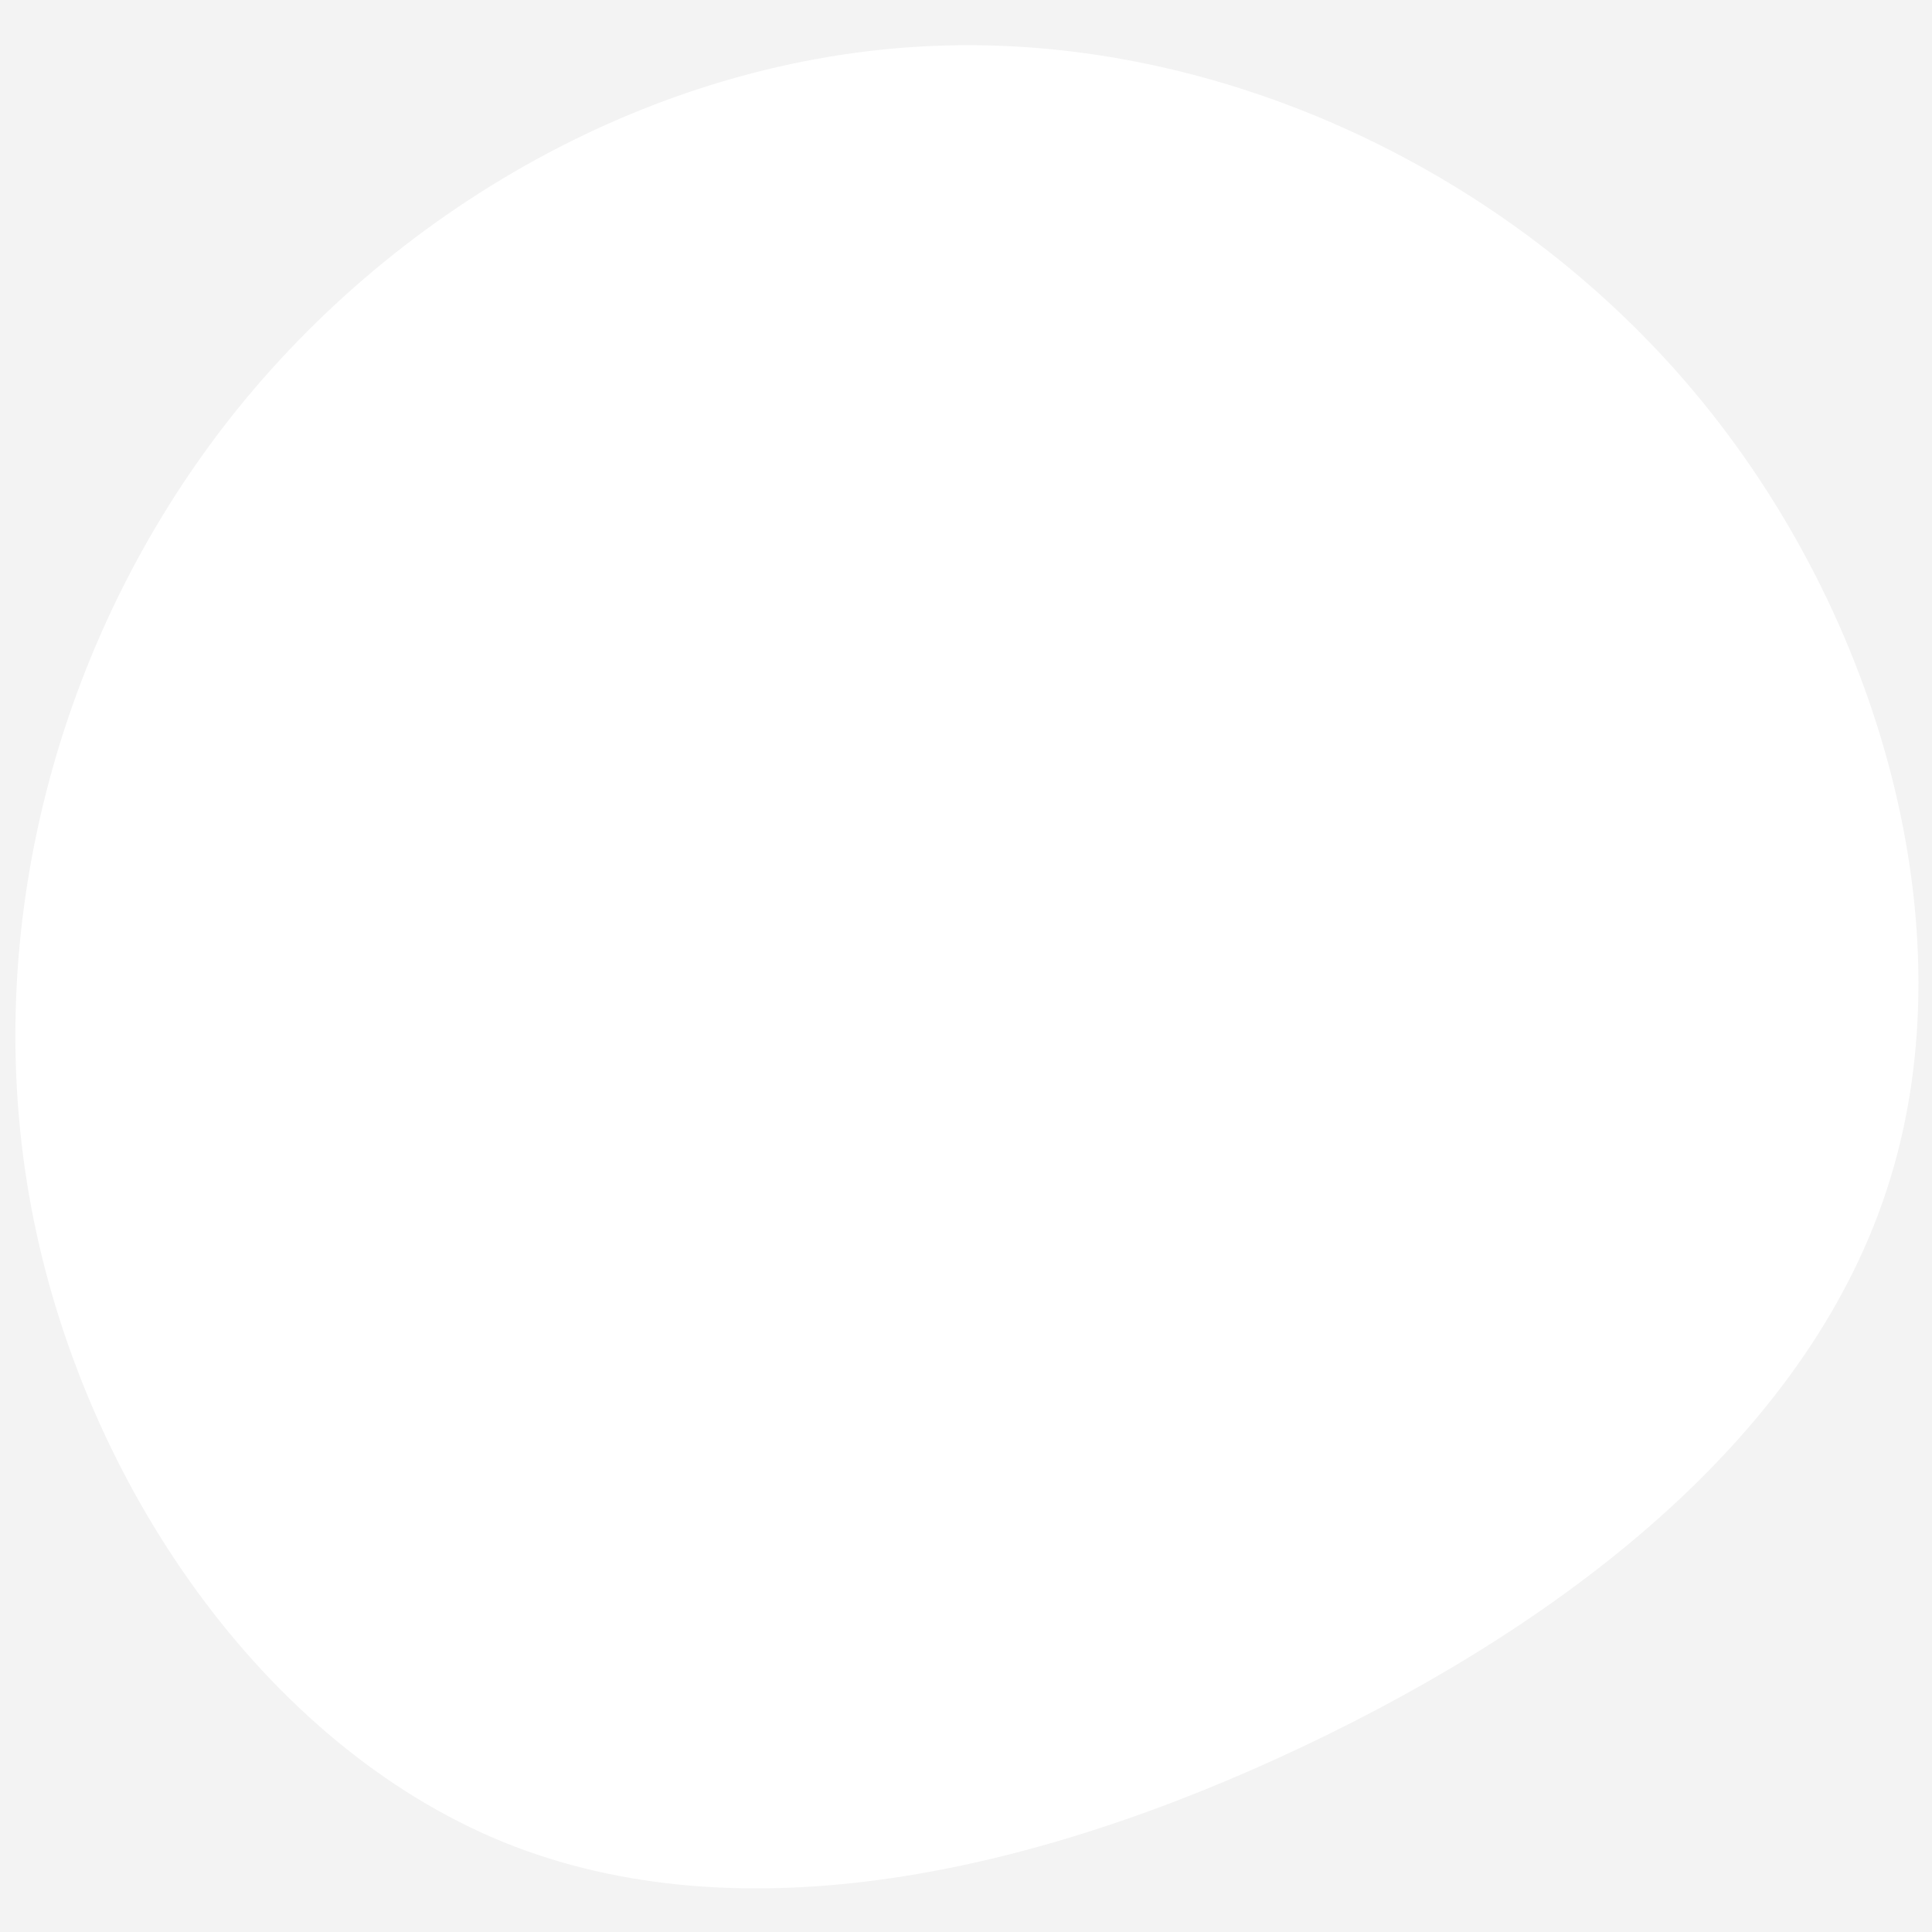
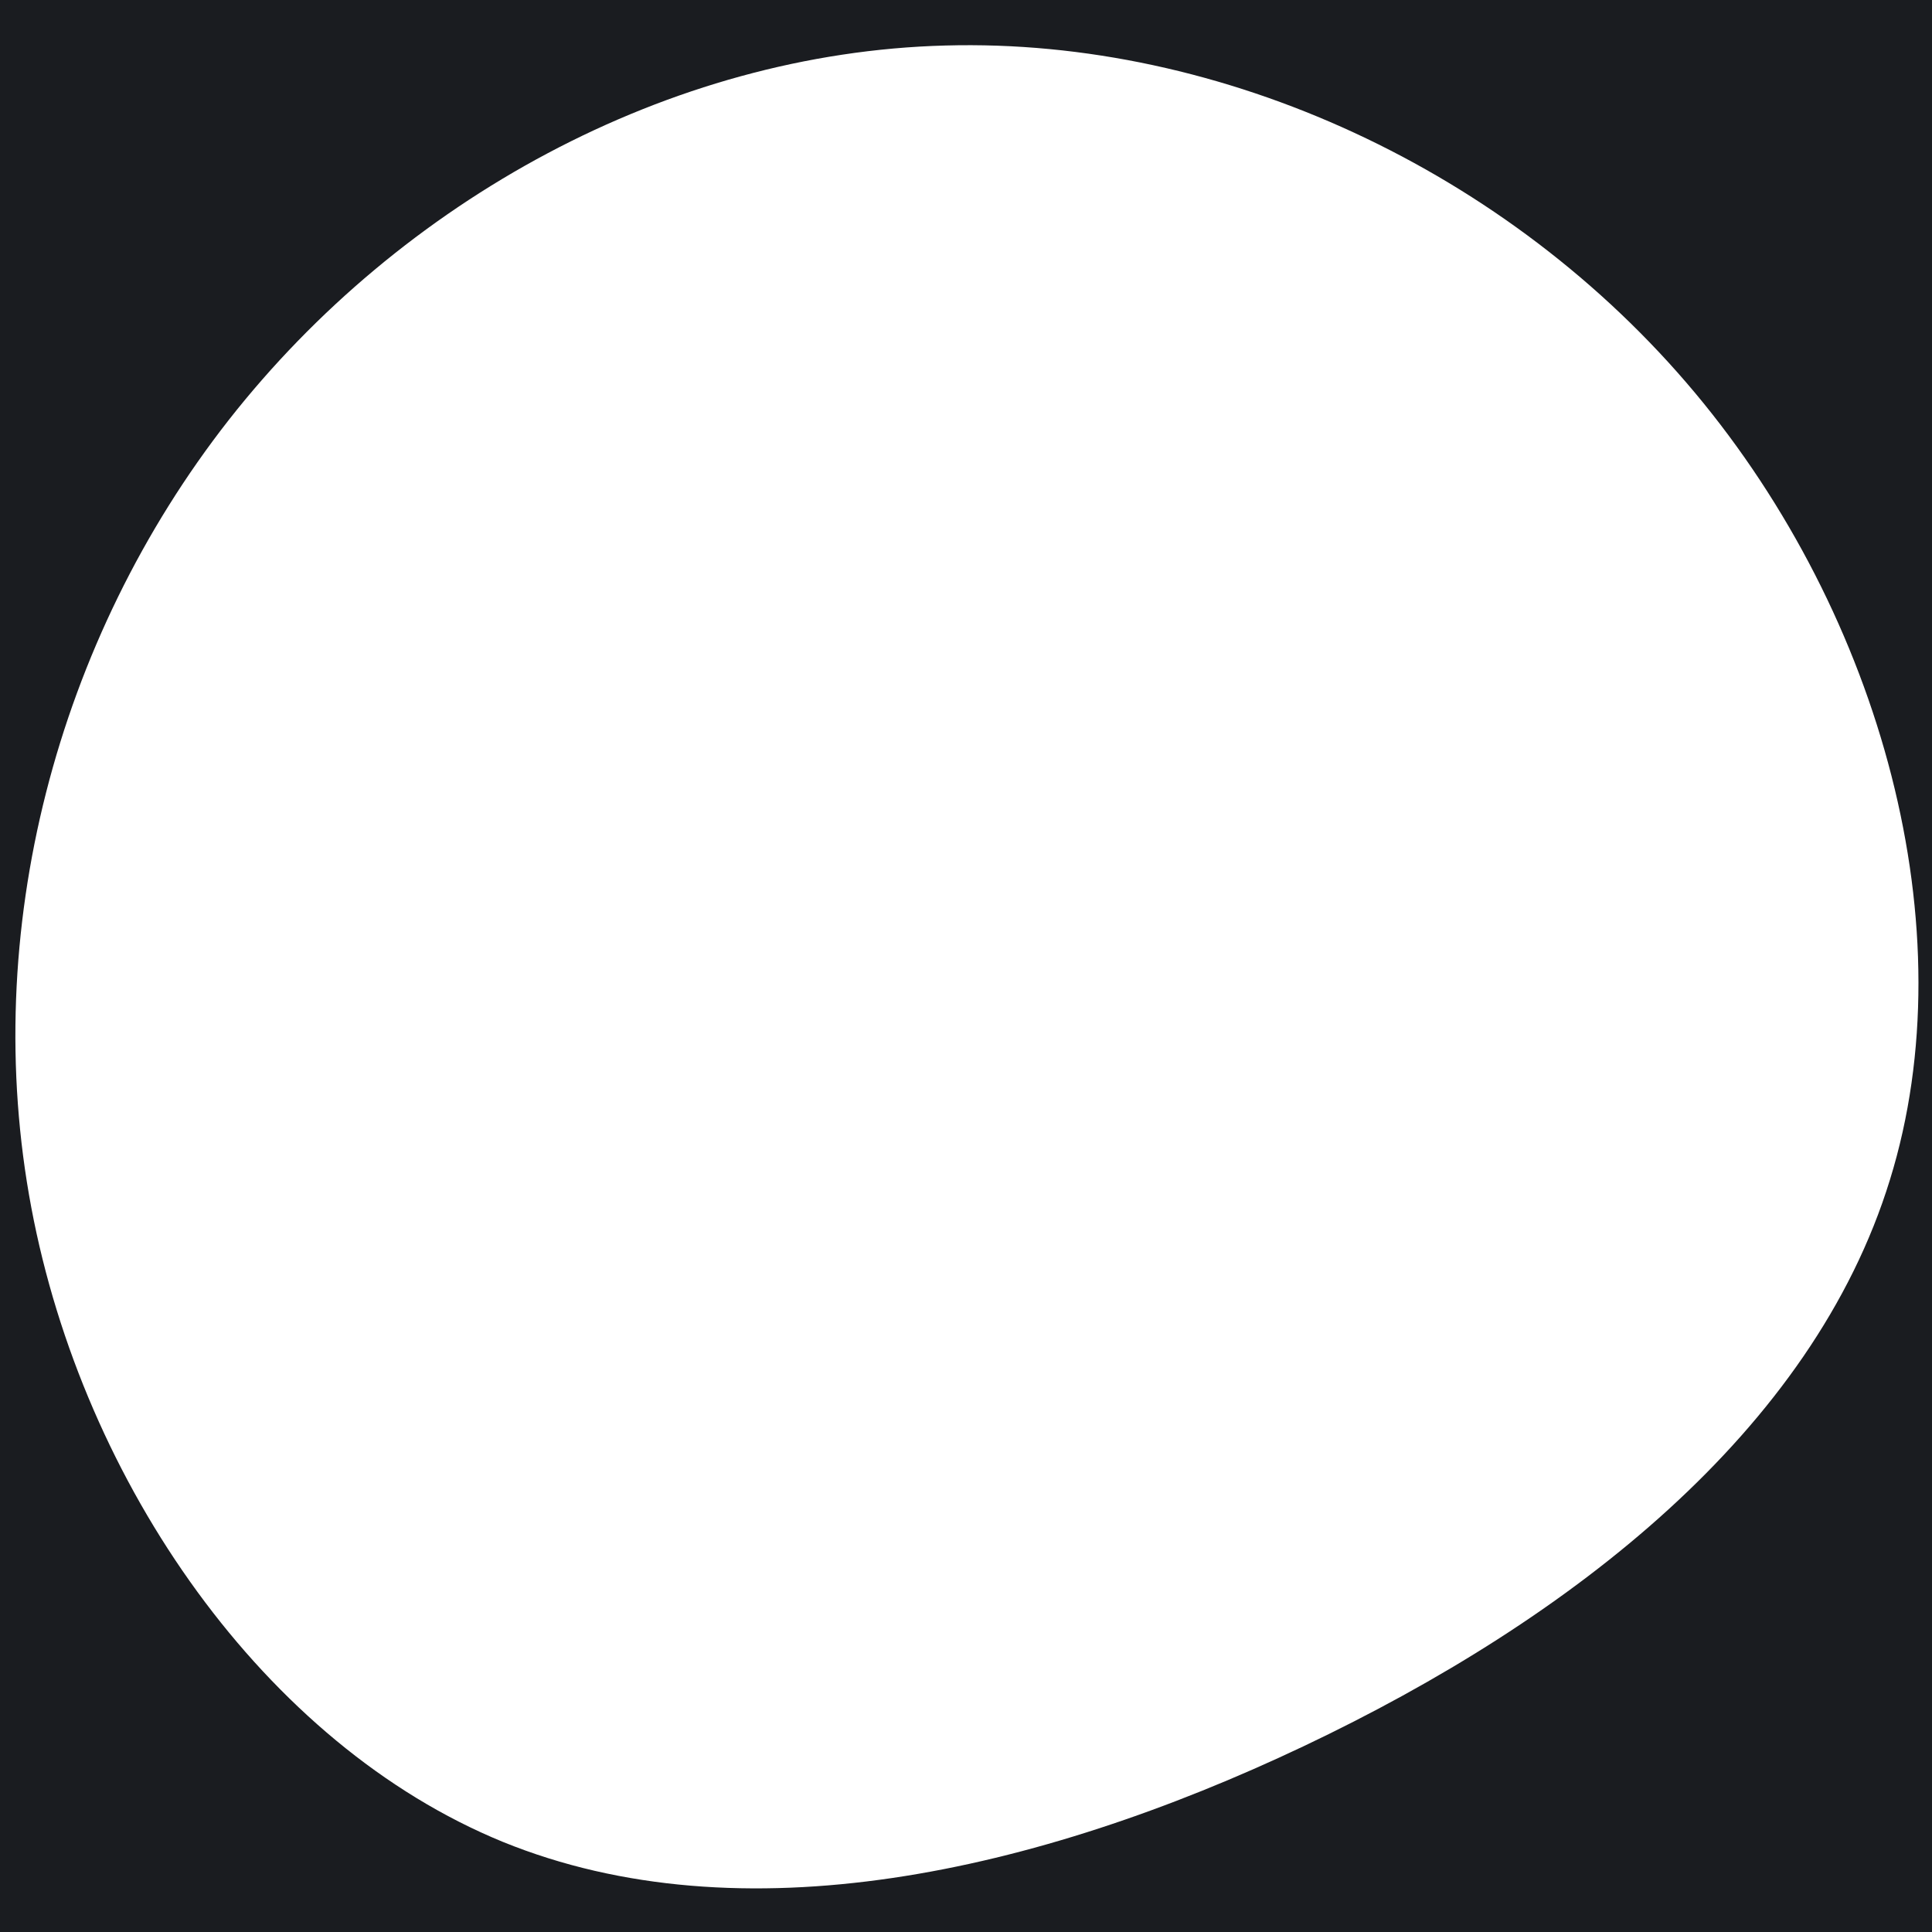
<svg xmlns="http://www.w3.org/2000/svg" width="450px" height="450px" viewBox="0 0 450 450" version="1.1">
  <g id="Page-1" stroke="none" stroke-width="1" fill="none" fill-rule="evenodd">
-     <g id="Desktop" transform="translate(-525, -194)" fill="rgb(243, 243, 243)">
+     <g id="Desktop" transform="translate(-525, -194)" fill="rgb(26, 28, 32)">
      <path d="M525,194 L975,194 L975,644 L525,644 L525,194 Z M919.8,285.5 C876.4,233.6 809.7,202.8 745.2,204.6 C680.7,206.3 618.4,240.7 578.3,291.8 C538.2,343 520.2,411 532.3,475.3 C544.4,539.6 586.7,600.3 642.1,623 C697.6,645.6 766.3,630.3 828.7,600.7 C891.1,571.1 947.2,527.3 965.2,468.8 C983.3,410.4 963.2,337.4 919.8,285.5 Z" id="Combined-Shape" />
    </g>
  </g>
</svg>
